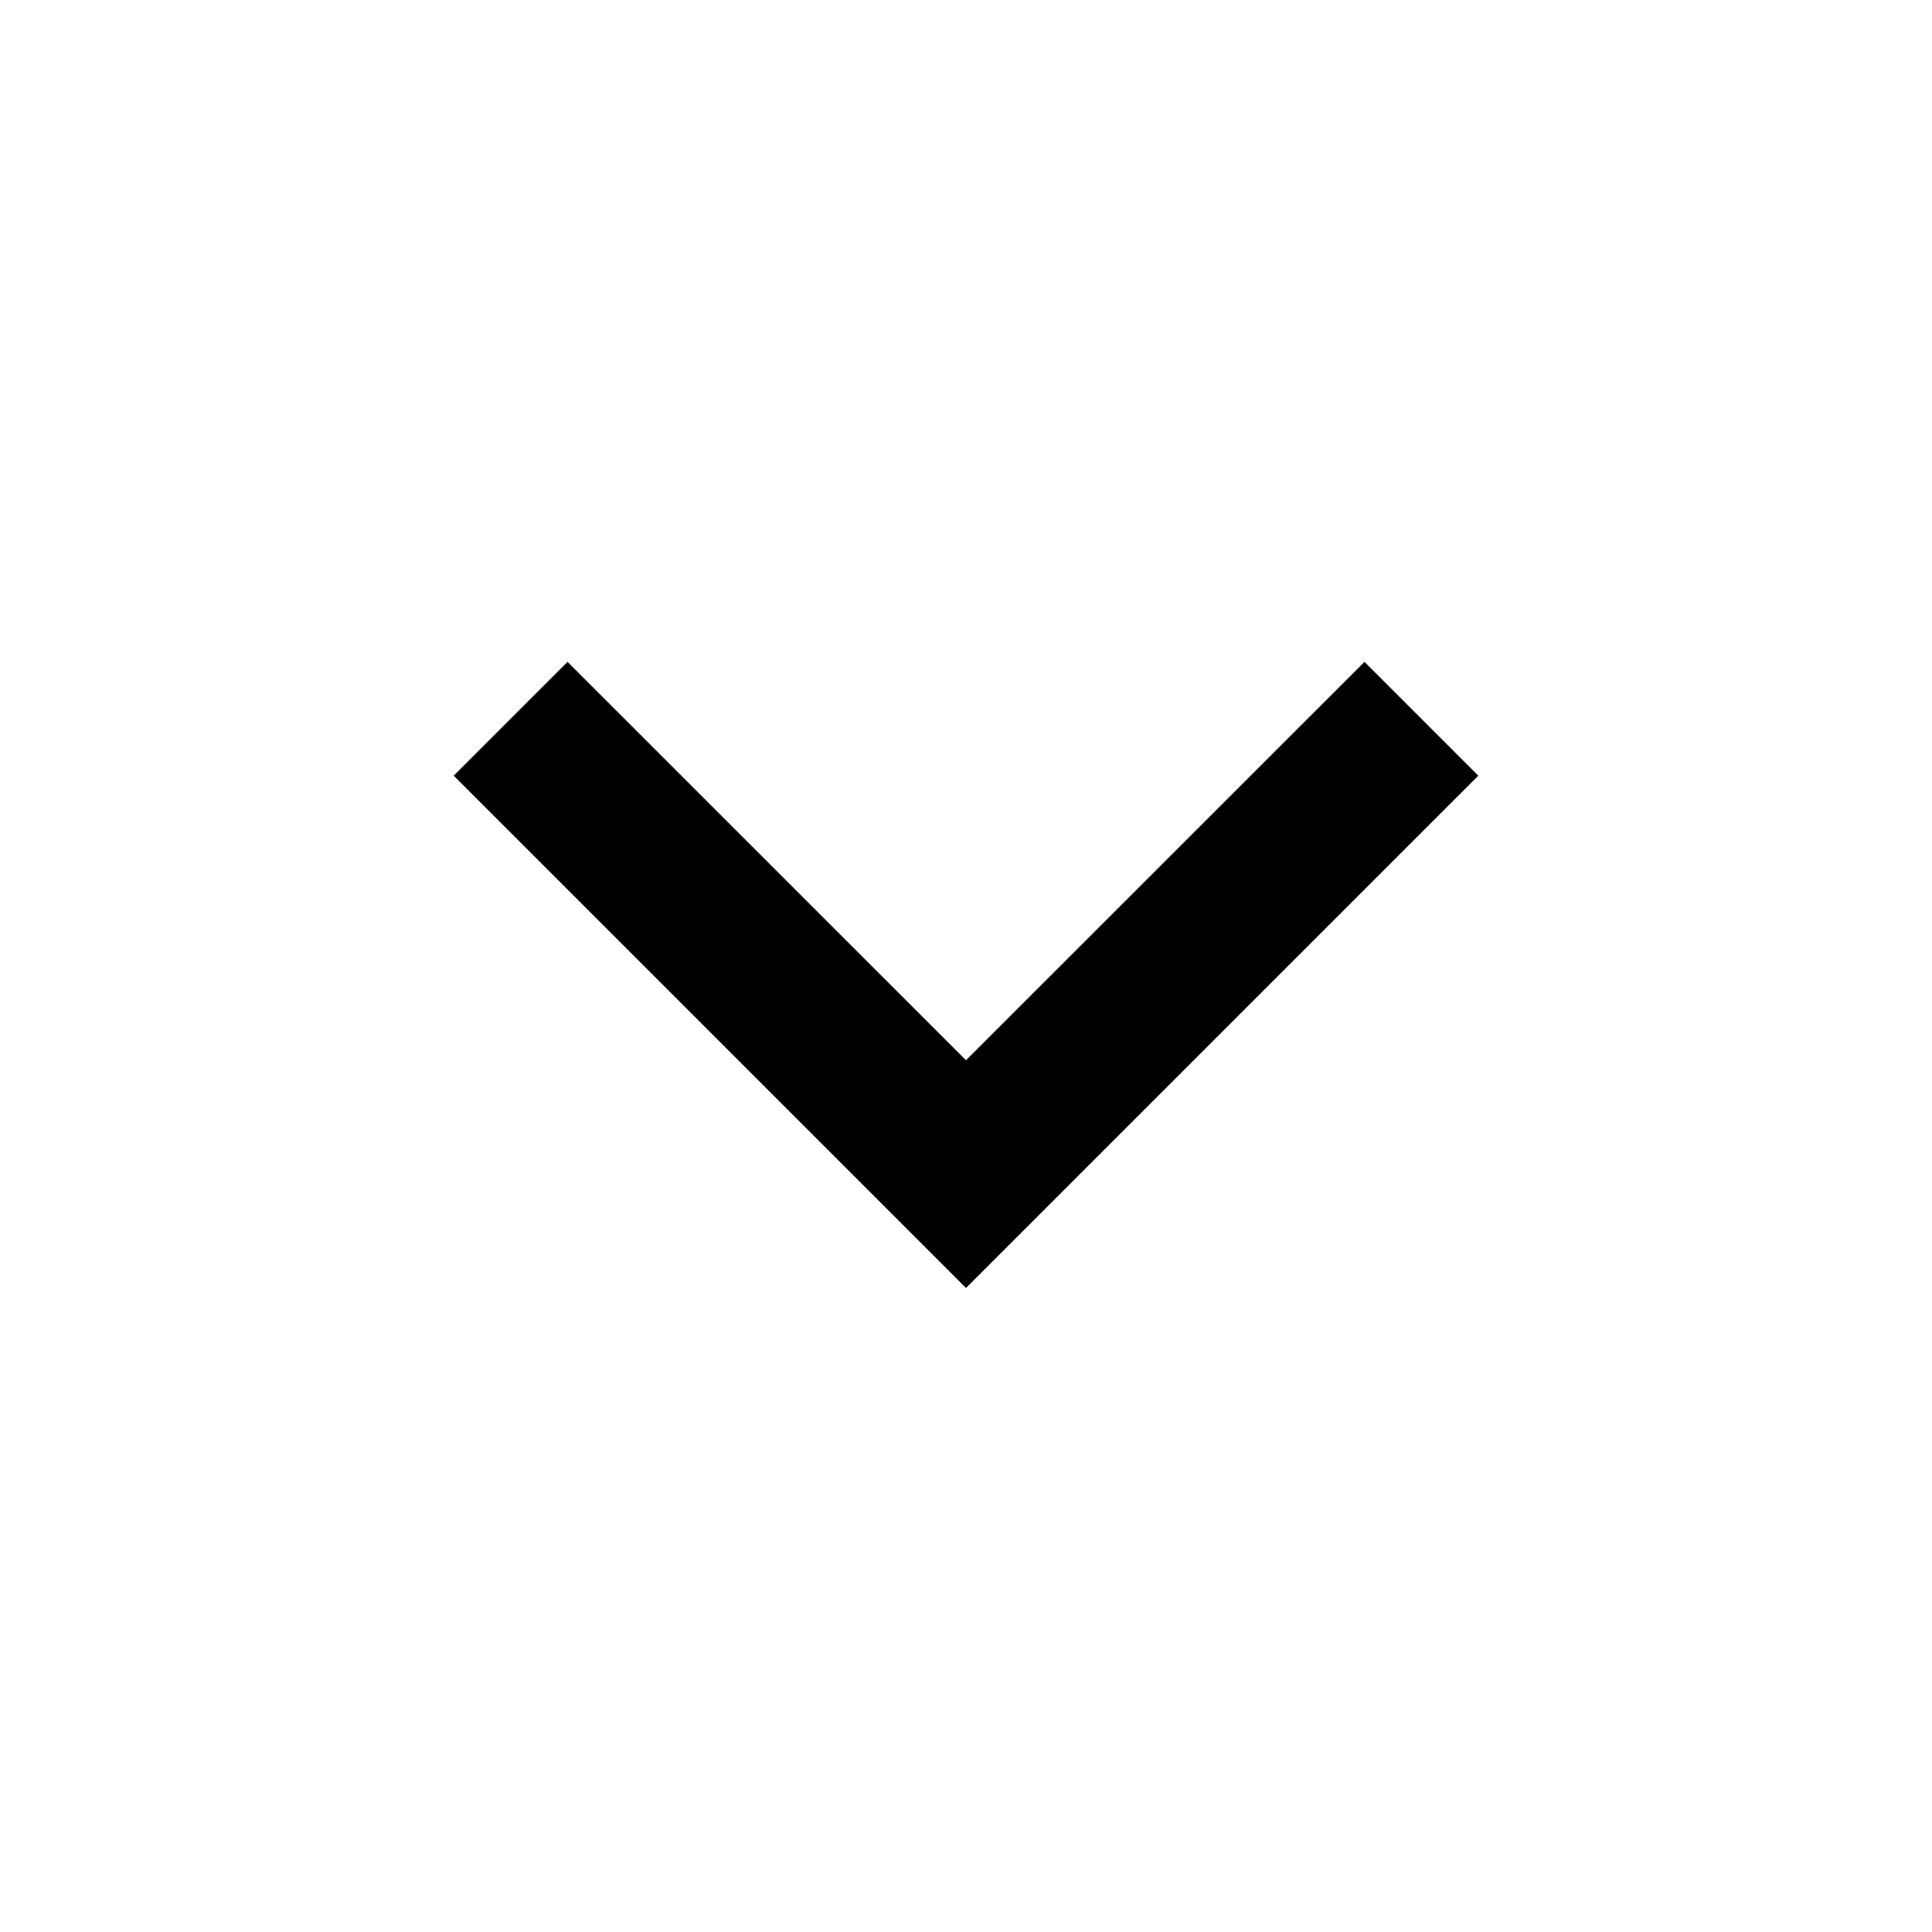
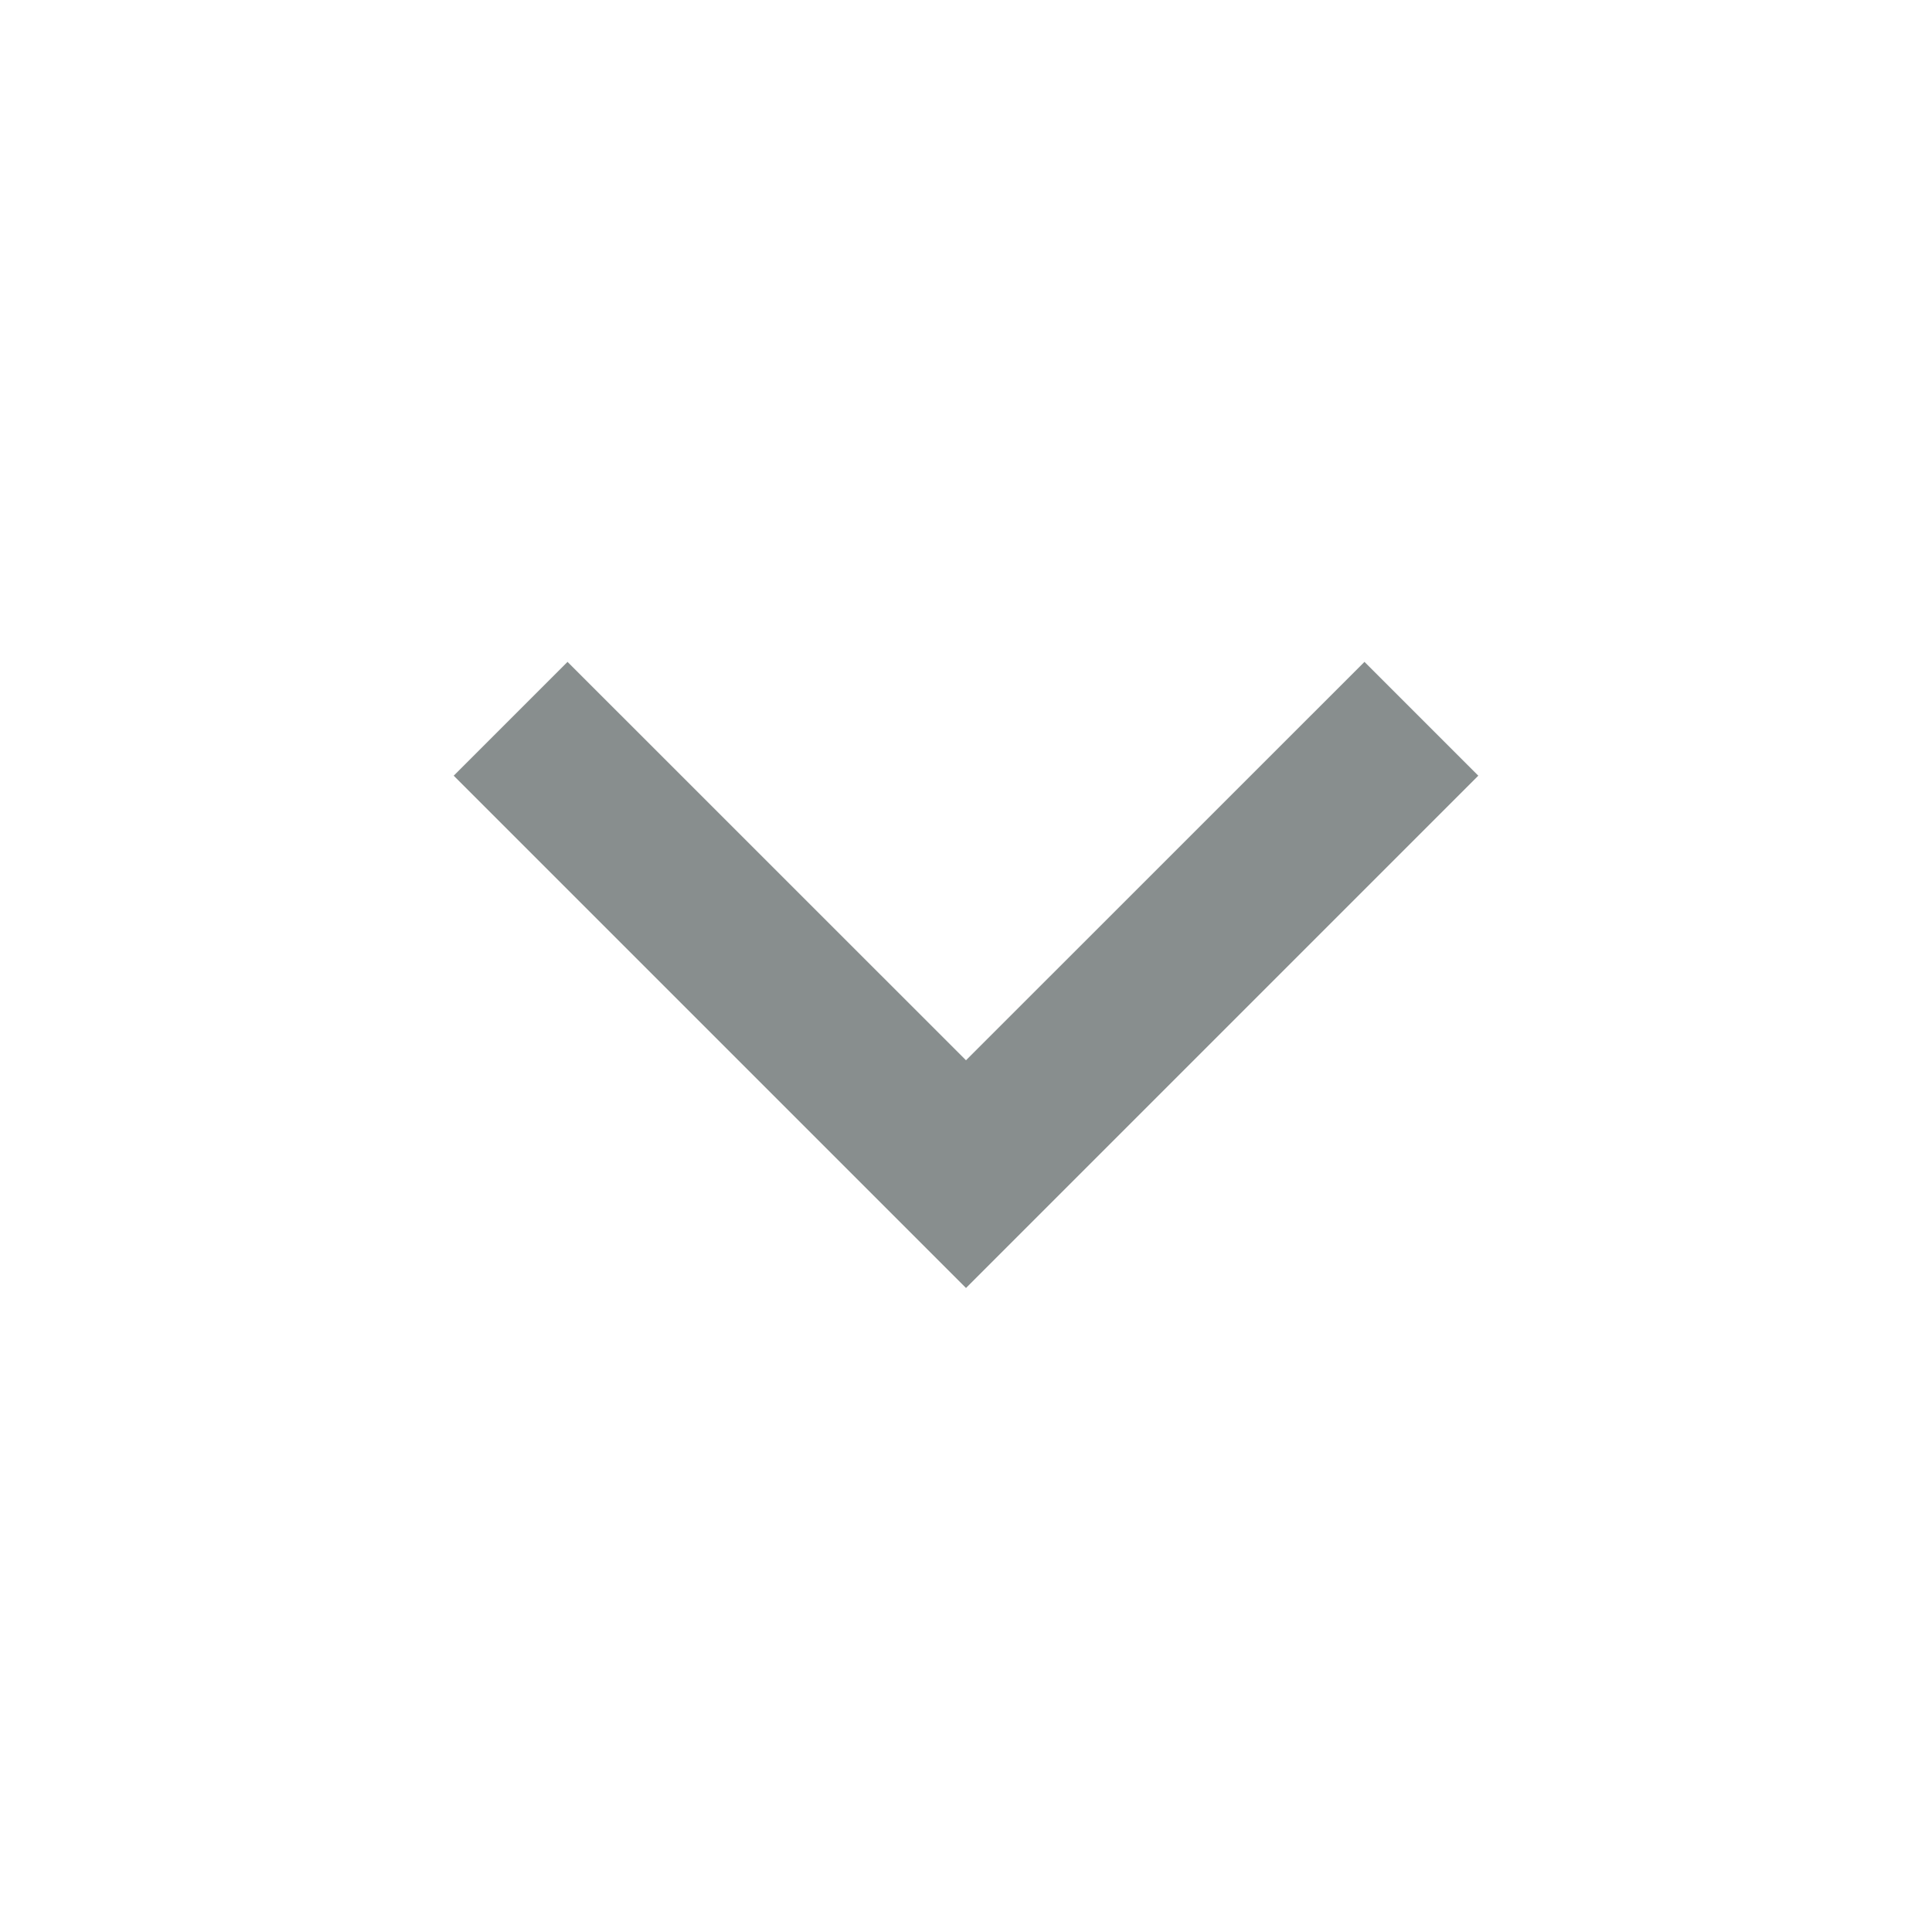
<svg xmlns="http://www.w3.org/2000/svg" width="24" height="24" viewBox="0 0 24 24" fill="none">
-   <path d="M12 13.171L16.95 8.222L18.364 9.636L12 16L5.636 9.636L7.05 8.222L12 13.171Z" fill="black" />
+   <path d="M12 13.171L16.95 8.222L18.364 9.636L12 16L5.636 9.636L7.05 8.222L12 13.171Z" fill="#888E8E" />
</svg>
